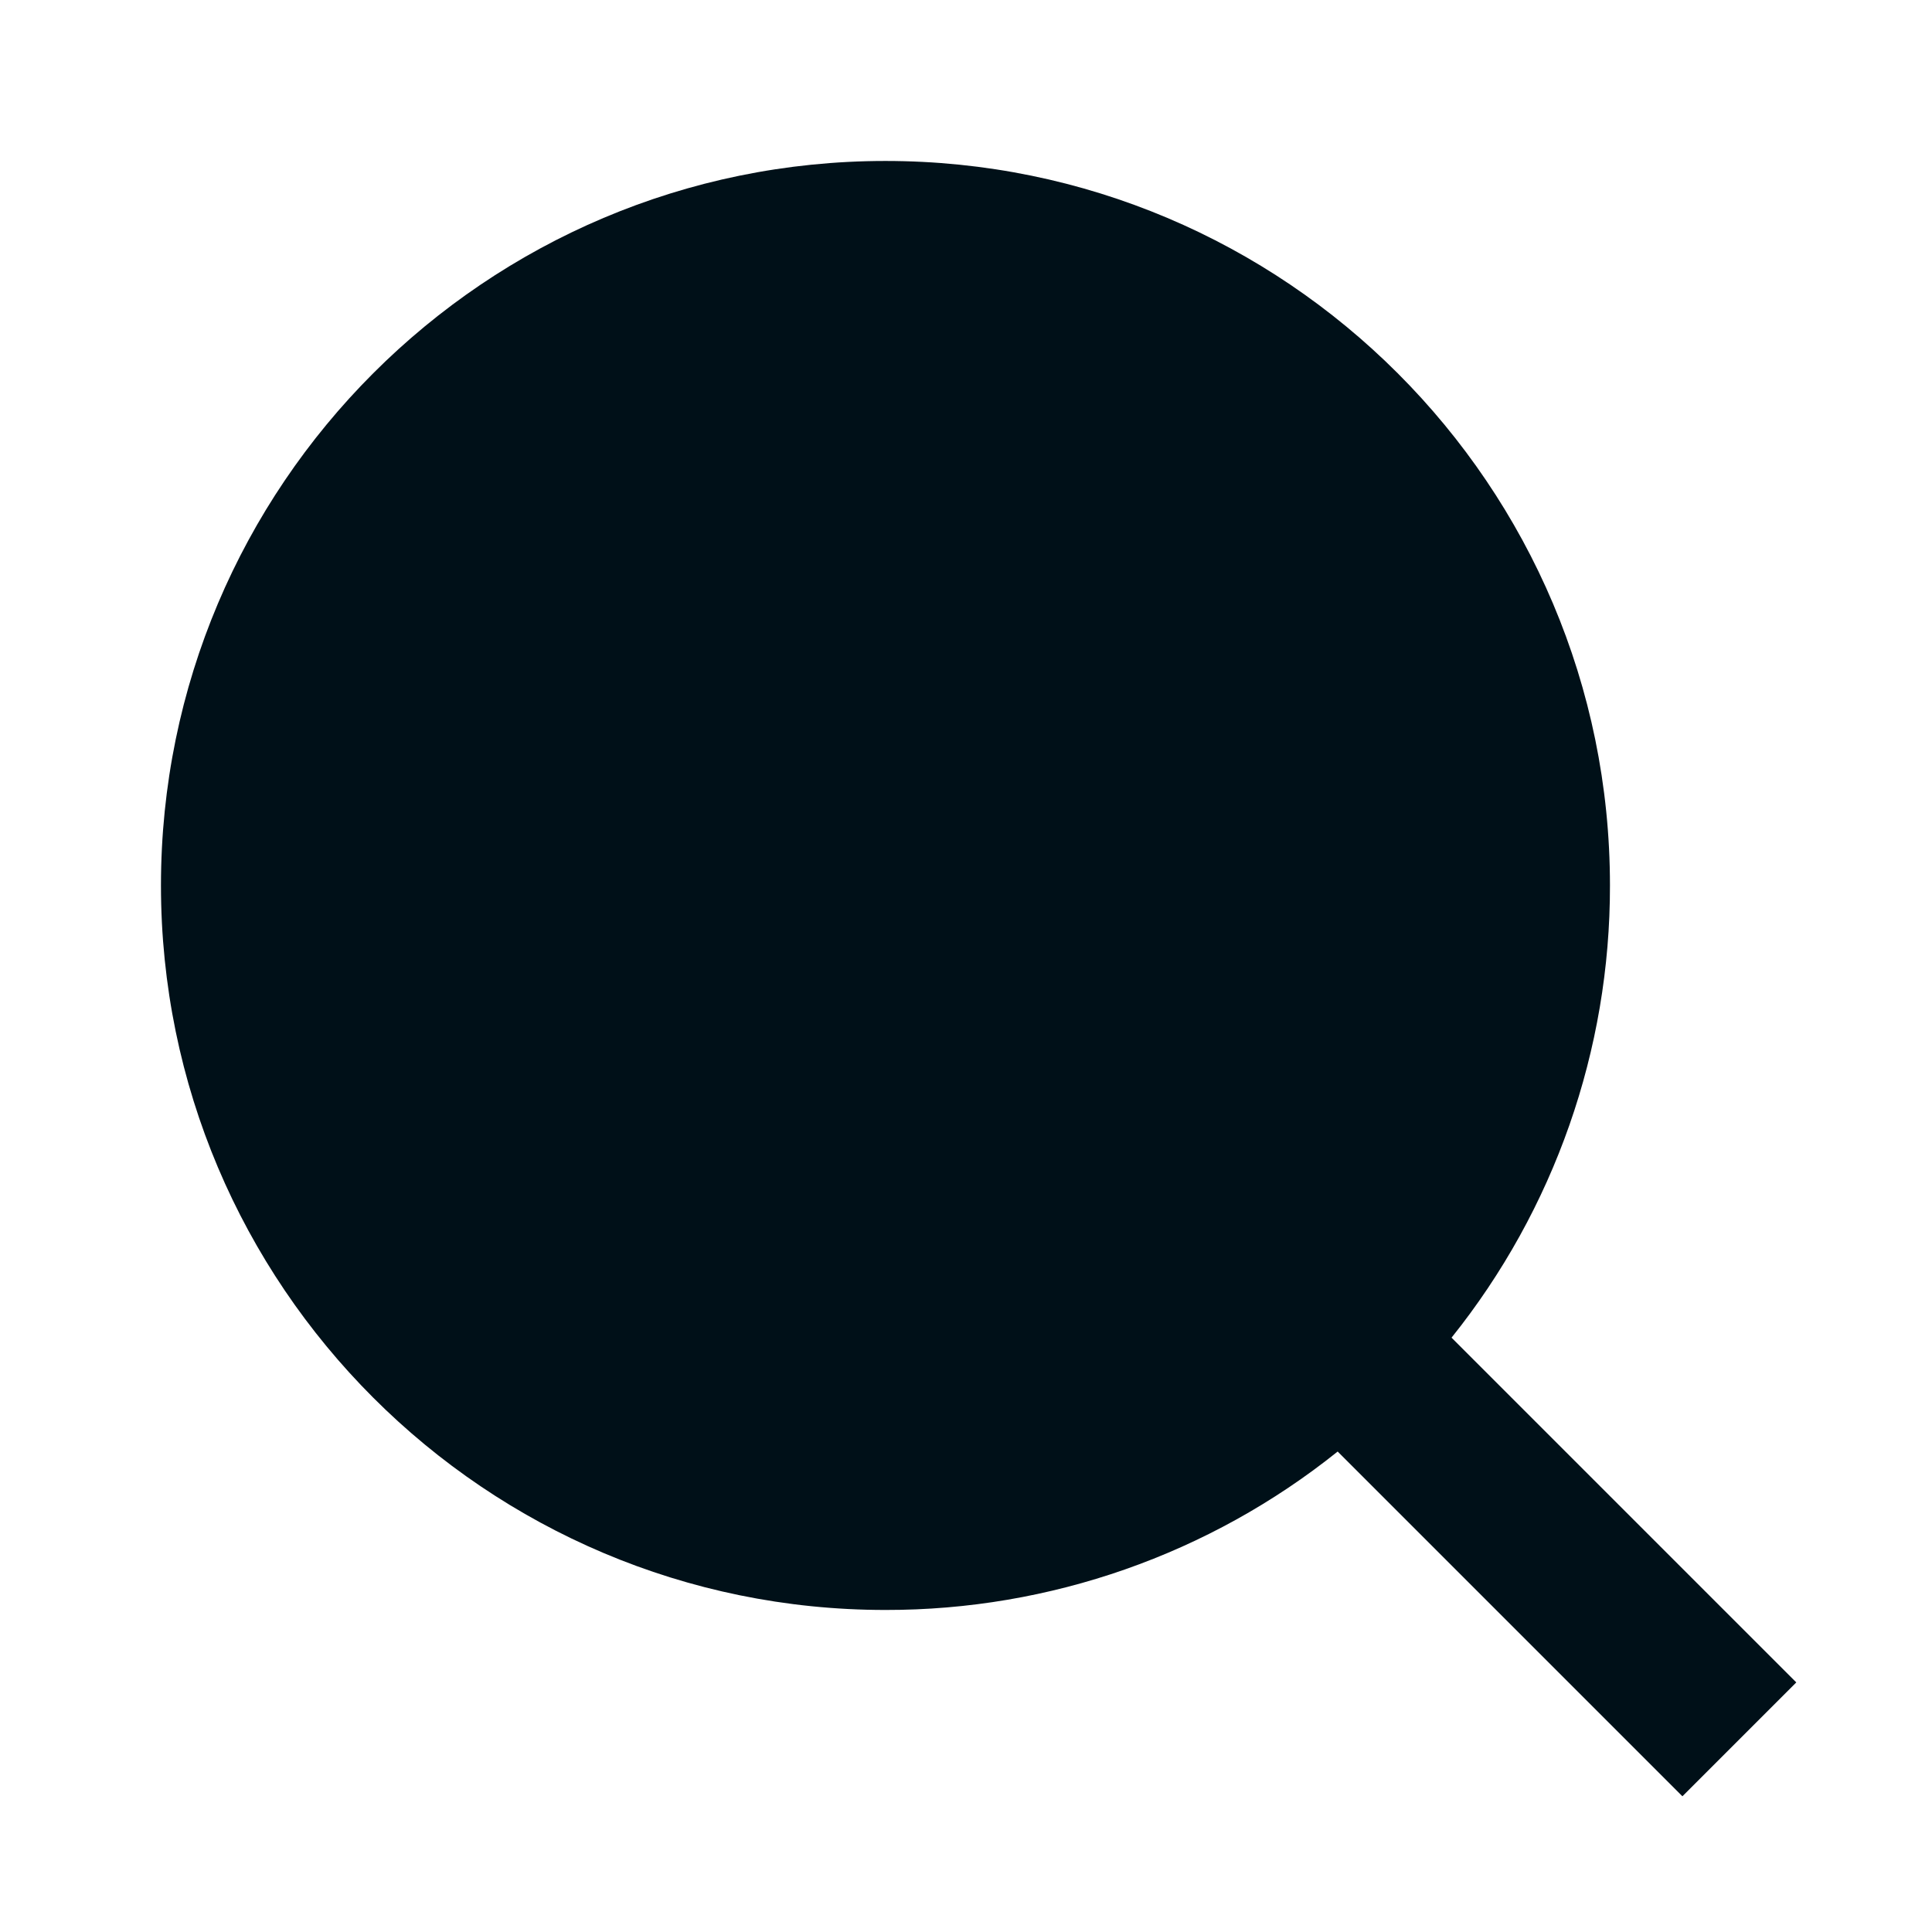
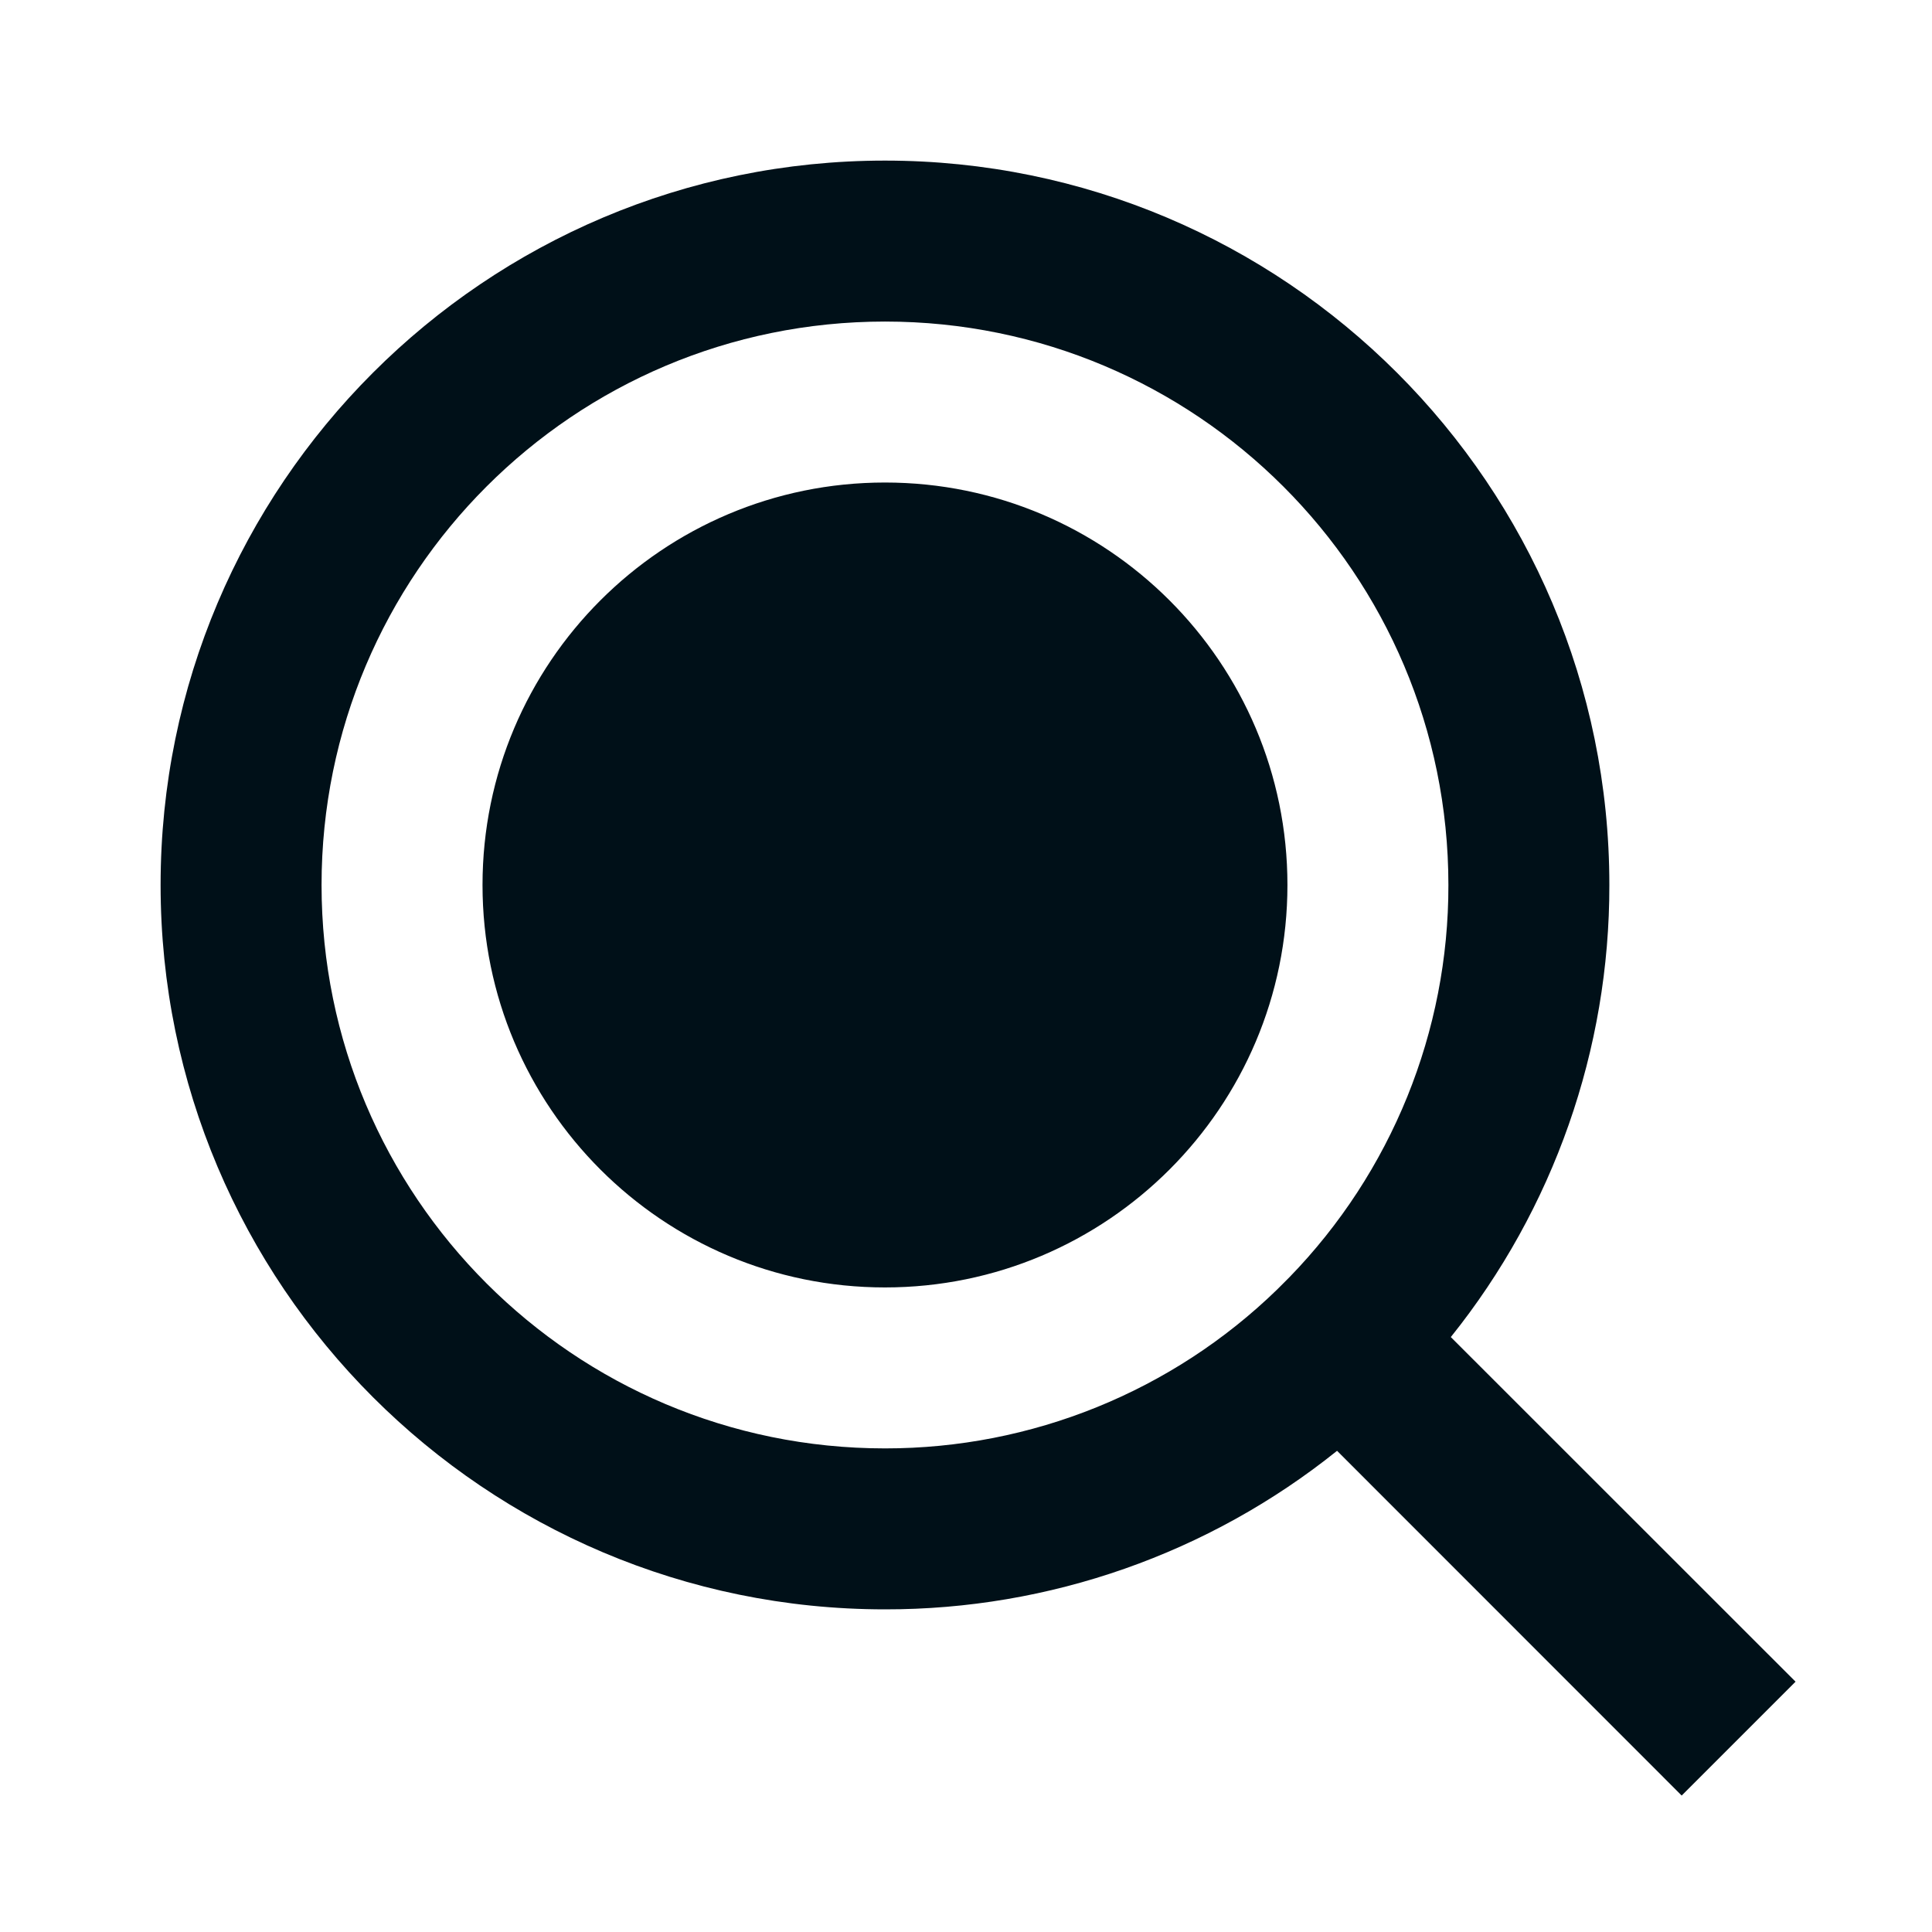
<svg xmlns="http://www.w3.org/2000/svg" width="16" height="16" viewBox="0 0 16 16" fill="none">
-   <path d="M12.021 11.078L14.876 13.933L13.933 14.876L11.078 12.021C10.016 12.872 8.695 13.335 7.333 13.333C4.021 13.333 1.333 10.645 1.333 7.333C1.333 4.021 4.021 1.333 7.333 1.333C10.645 1.333 13.333 4.021 13.333 7.333C13.335 8.695 12.872 10.016 12.021 11.078Z" fill="#001018" />
+   <path fill-rule="evenodd" clip-rule="evenodd" d="M12.015 11.073L14.87 13.927L13.927 14.87L11.073 12.015C10.011 12.867 8.69 13.33 7.329 13.328C4.018 13.328 1.33 10.64 1.33 7.329C1.33 4.017 4.018 1.33 7.329 1.33C10.64 1.33 13.328 4.017 13.328 7.329C13.33 8.69 12.867 10.011 12.015 11.073ZM10.678 10.578C11.524 9.708 11.997 8.542 11.995 7.329C11.995 4.751 9.906 2.663 7.329 2.663C4.751 2.663 2.663 4.751 2.663 7.329C2.663 9.906 4.751 11.995 7.329 11.995C8.542 11.996 9.708 11.524 10.578 10.678L10.678 10.578ZM7.329 10.662C9.169 10.662 10.662 9.169 10.662 7.329C10.662 5.488 9.169 3.996 7.329 3.996C5.488 3.996 3.996 5.488 3.996 7.329C3.996 9.169 5.488 10.662 7.329 10.662Z" fill="#001018" />
</svg>
